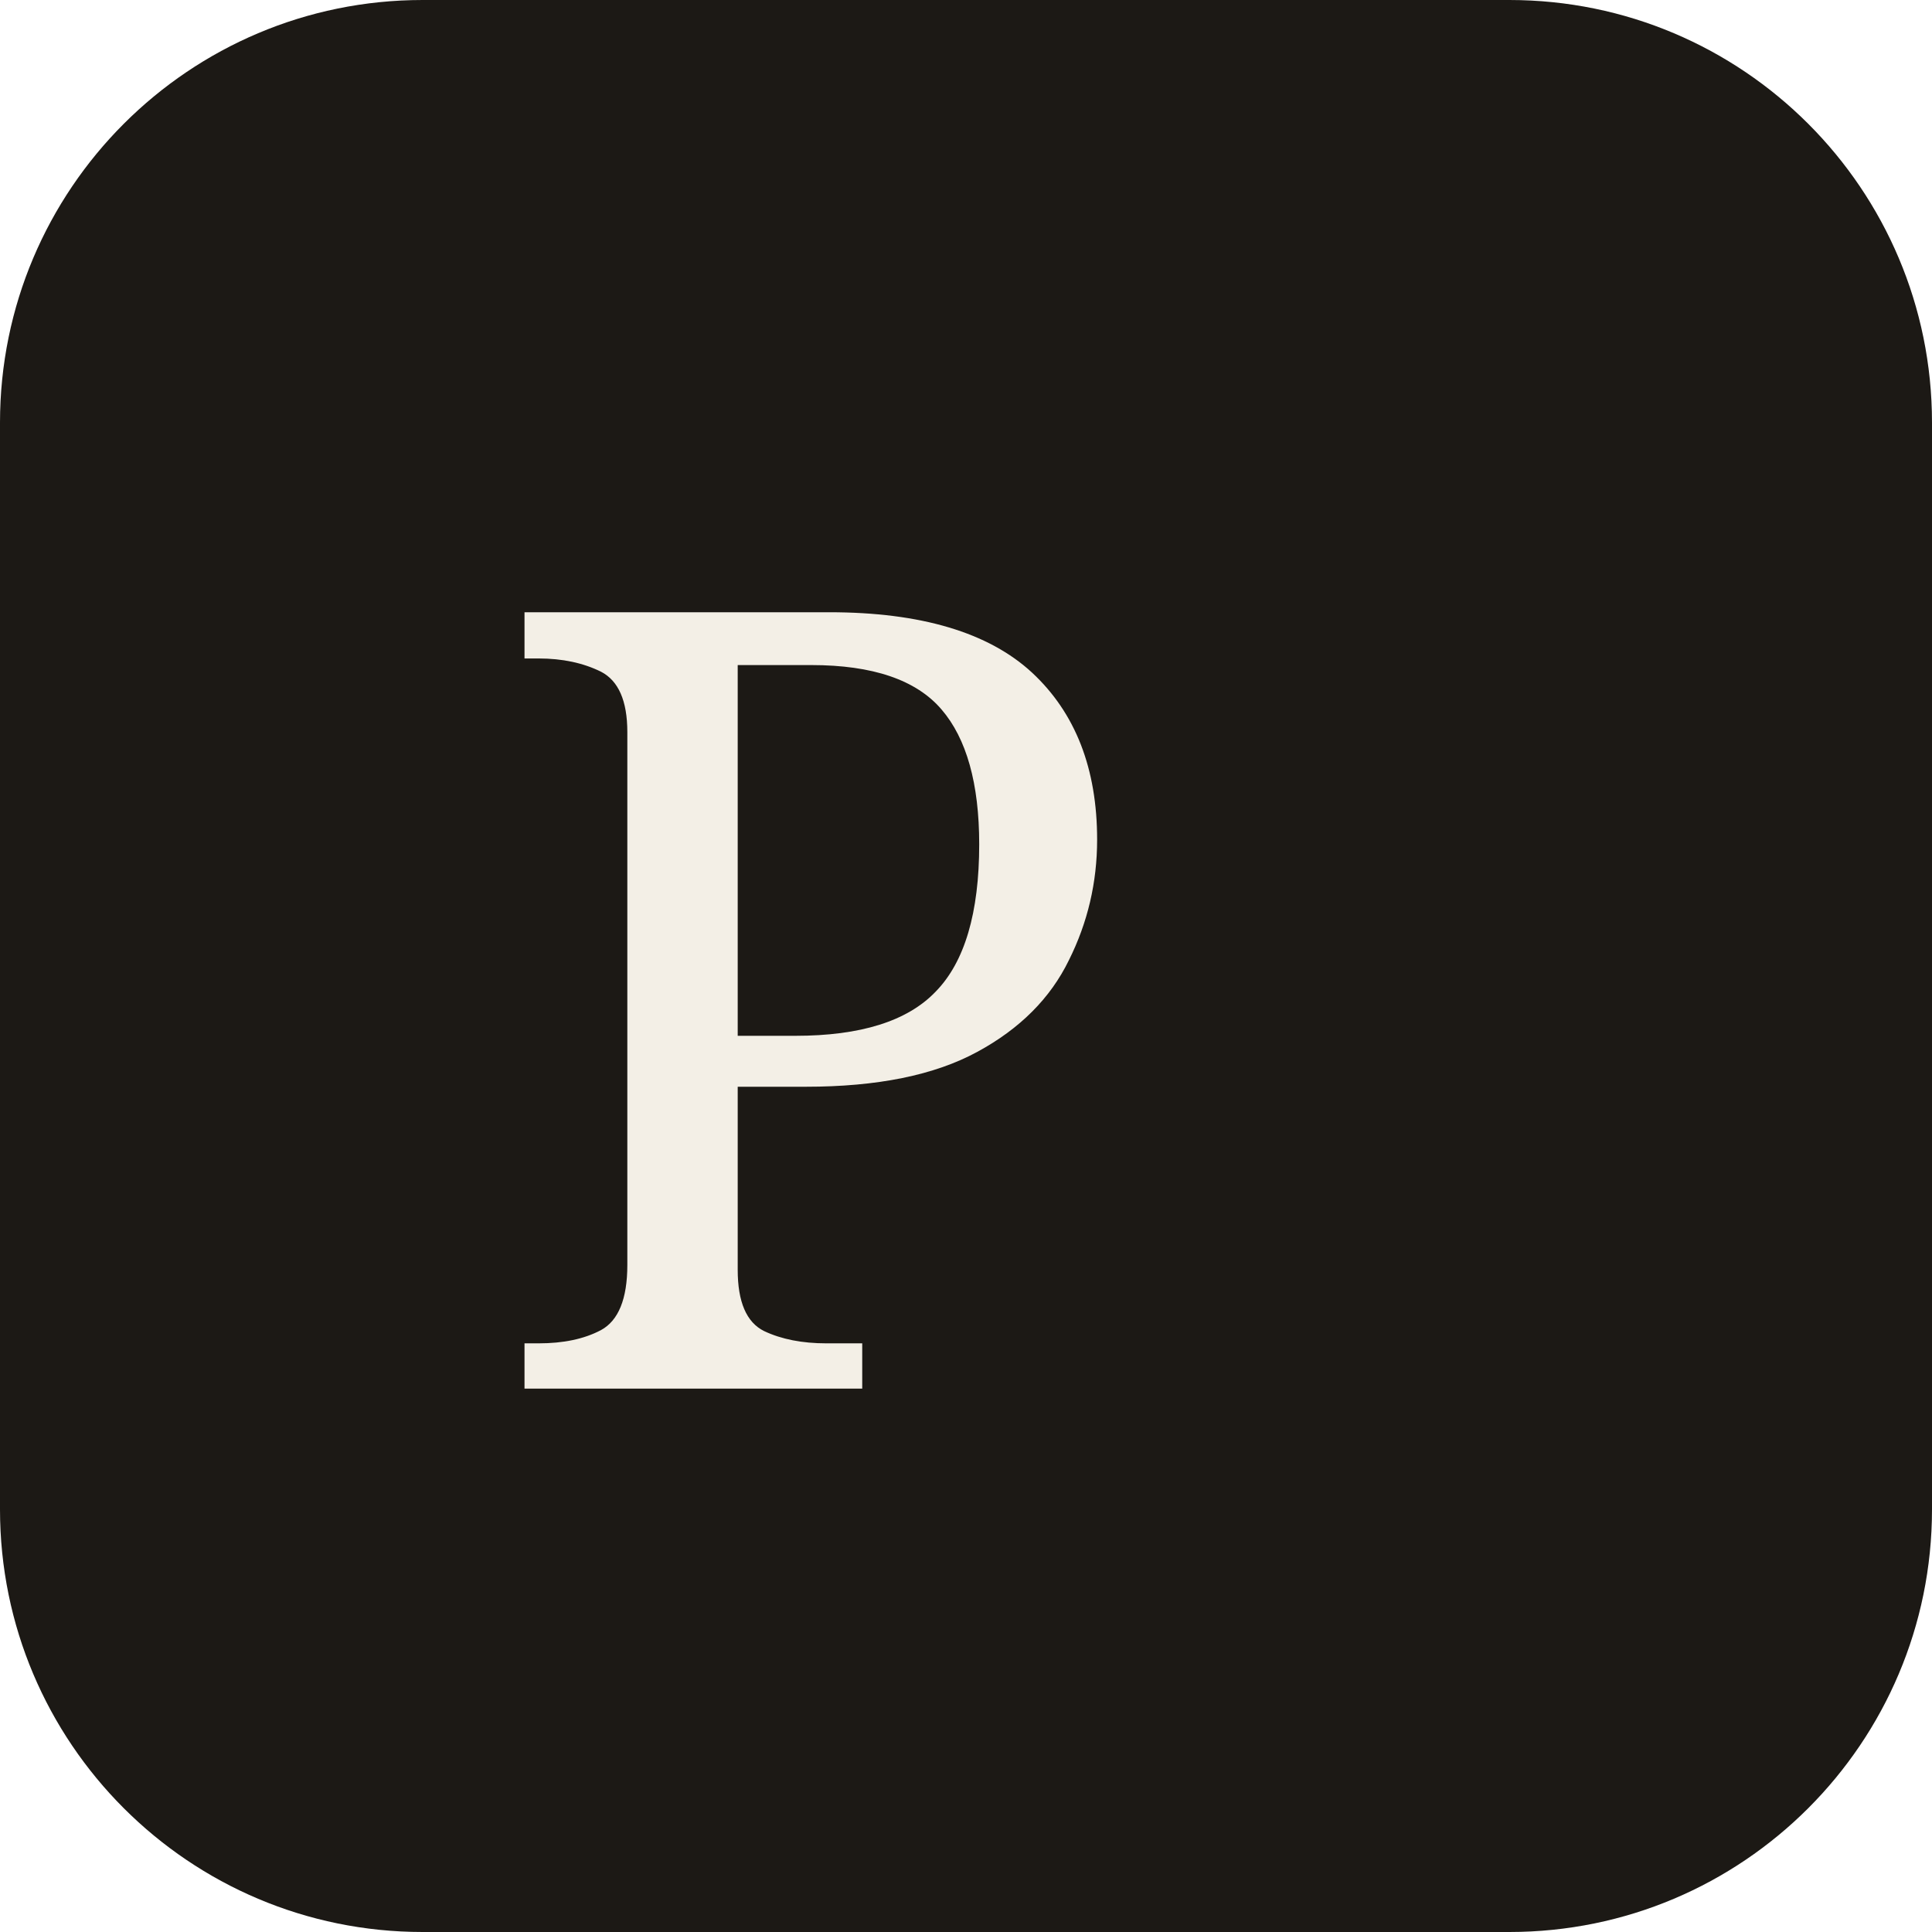
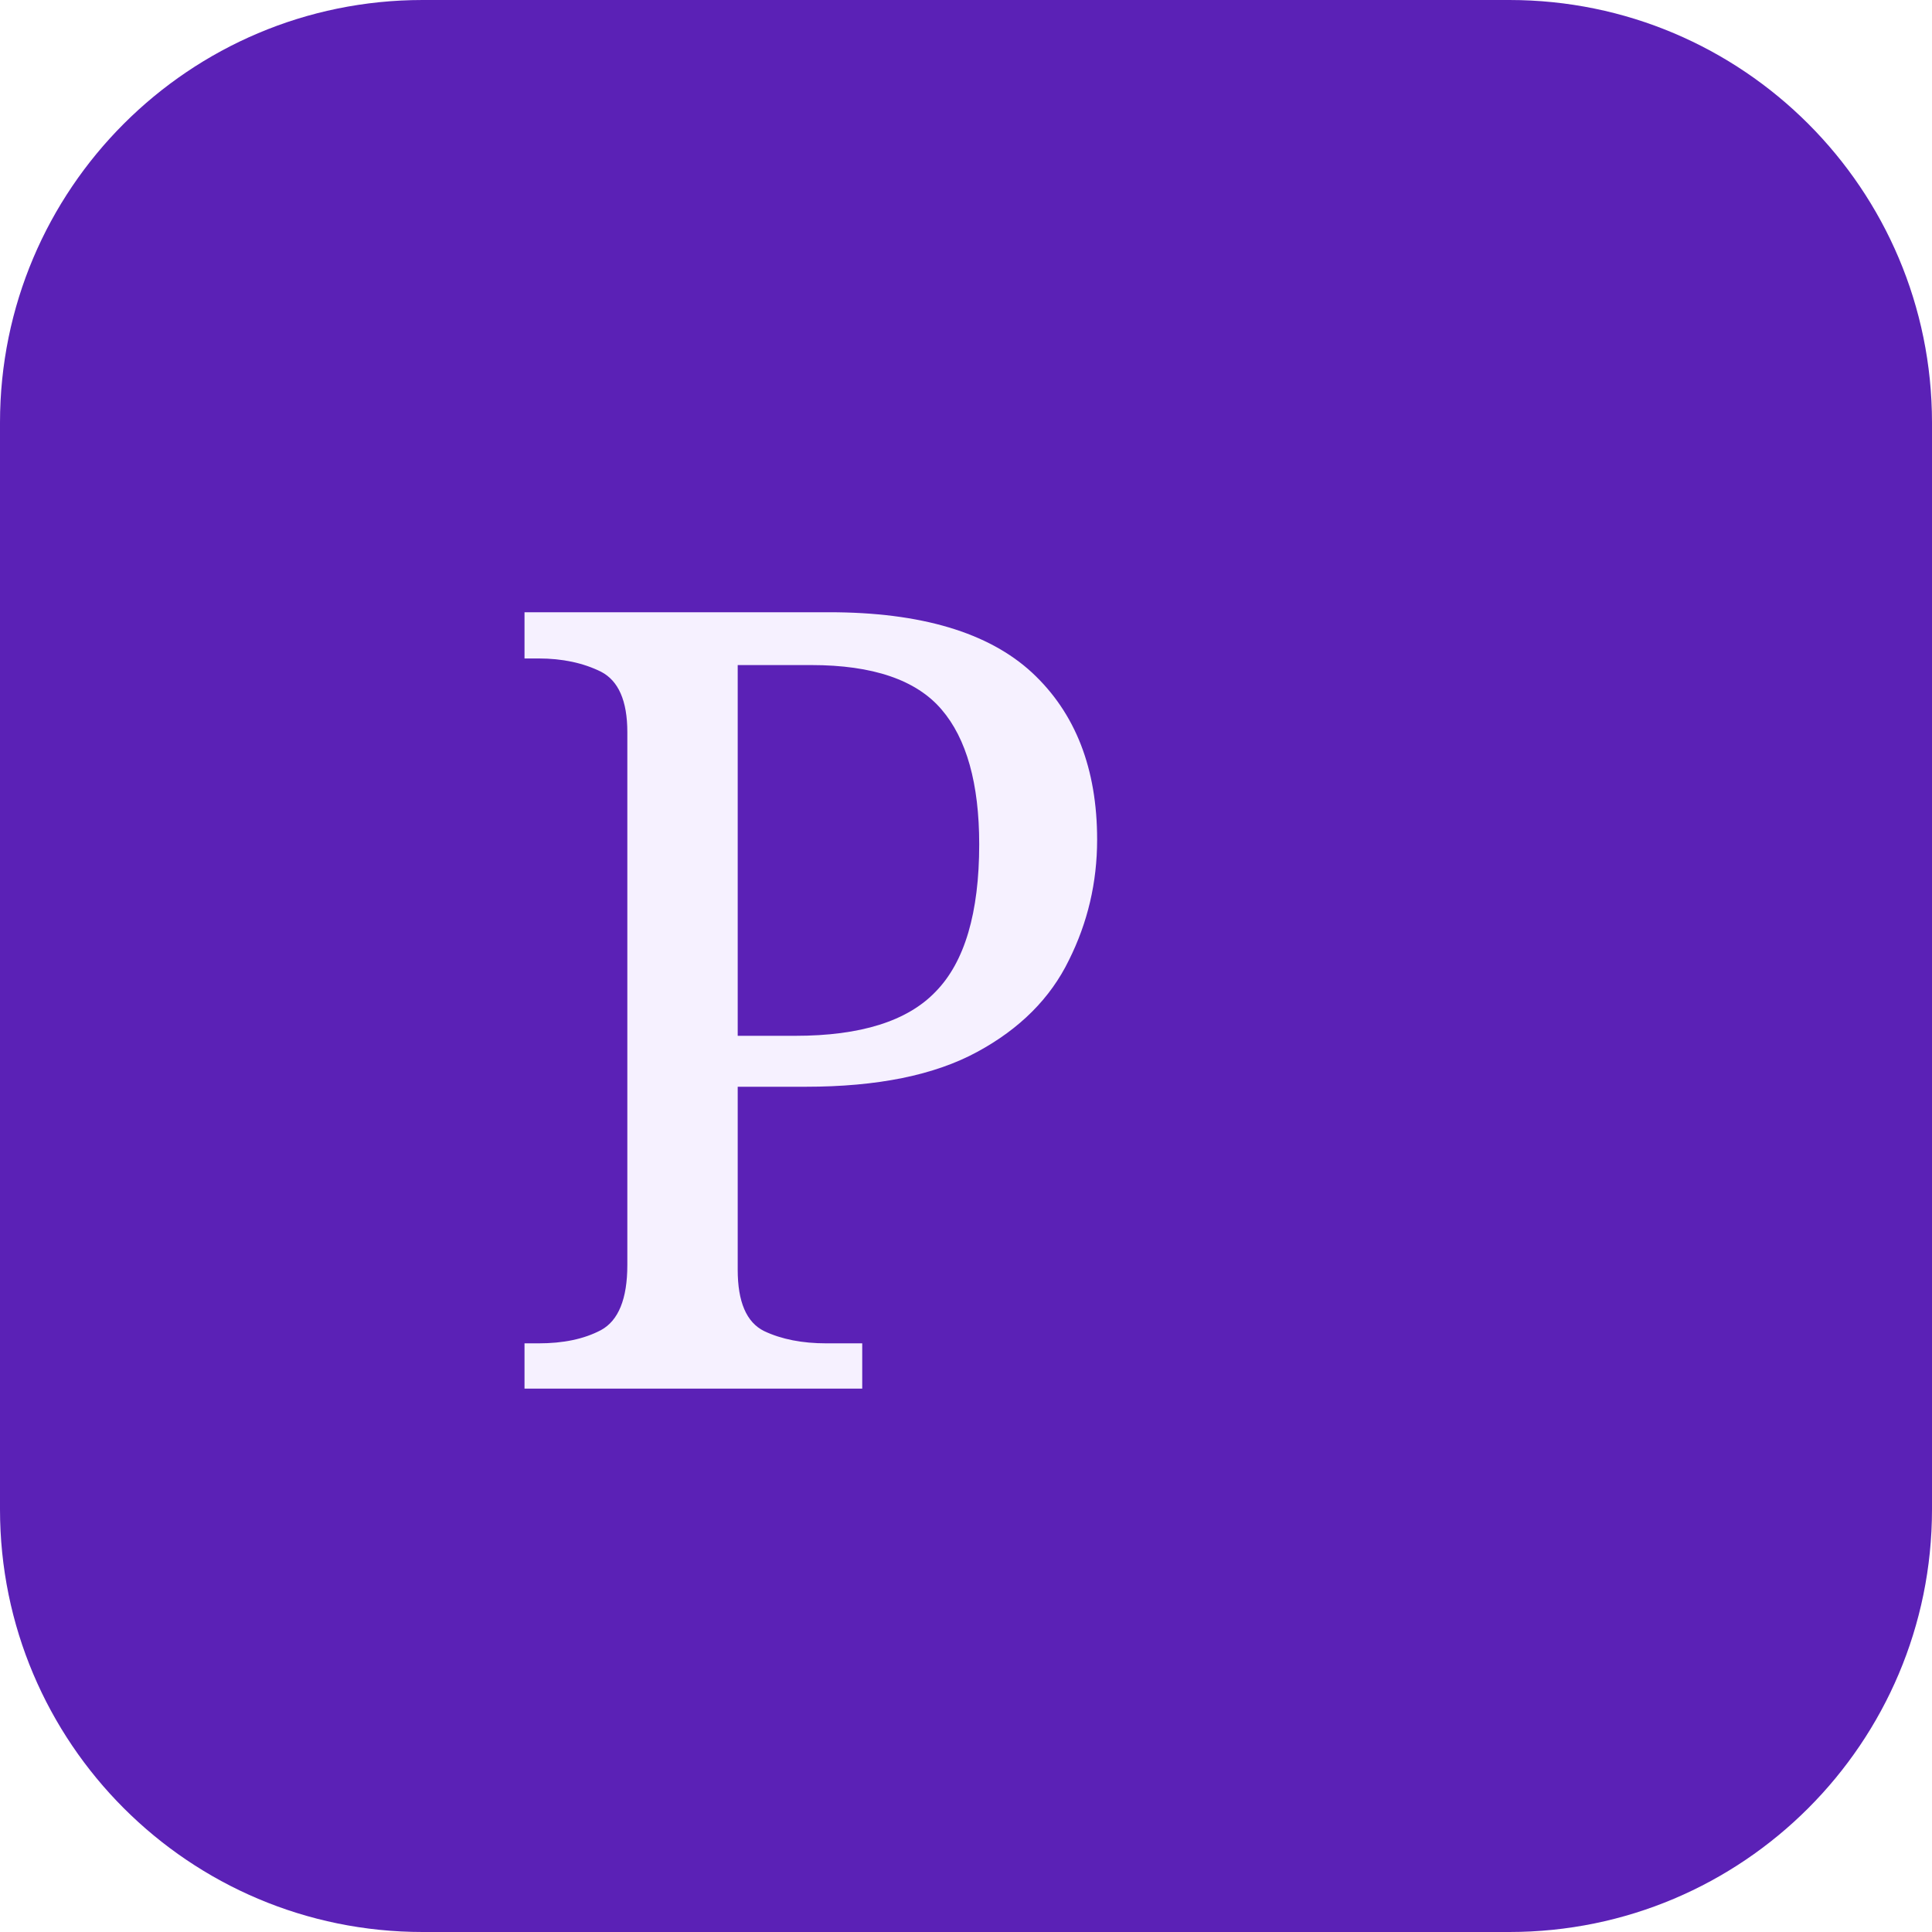
<svg xmlns="http://www.w3.org/2000/svg" viewBox="0 0 32 32">
-   <rect width="32" height="32" rx="7" fill="#1c1915" />
-   <text x="8" y="23" font-family="Georgia" font-size="18" fill="#f3efe6">P</text>
+   <rect width="32" height="32" rx="7" fill="#5b21b6" />
+   <text x="8" y="23" font-family="Georgia" font-size="18" fill="#f6f1ff">P</text>
</svg>
